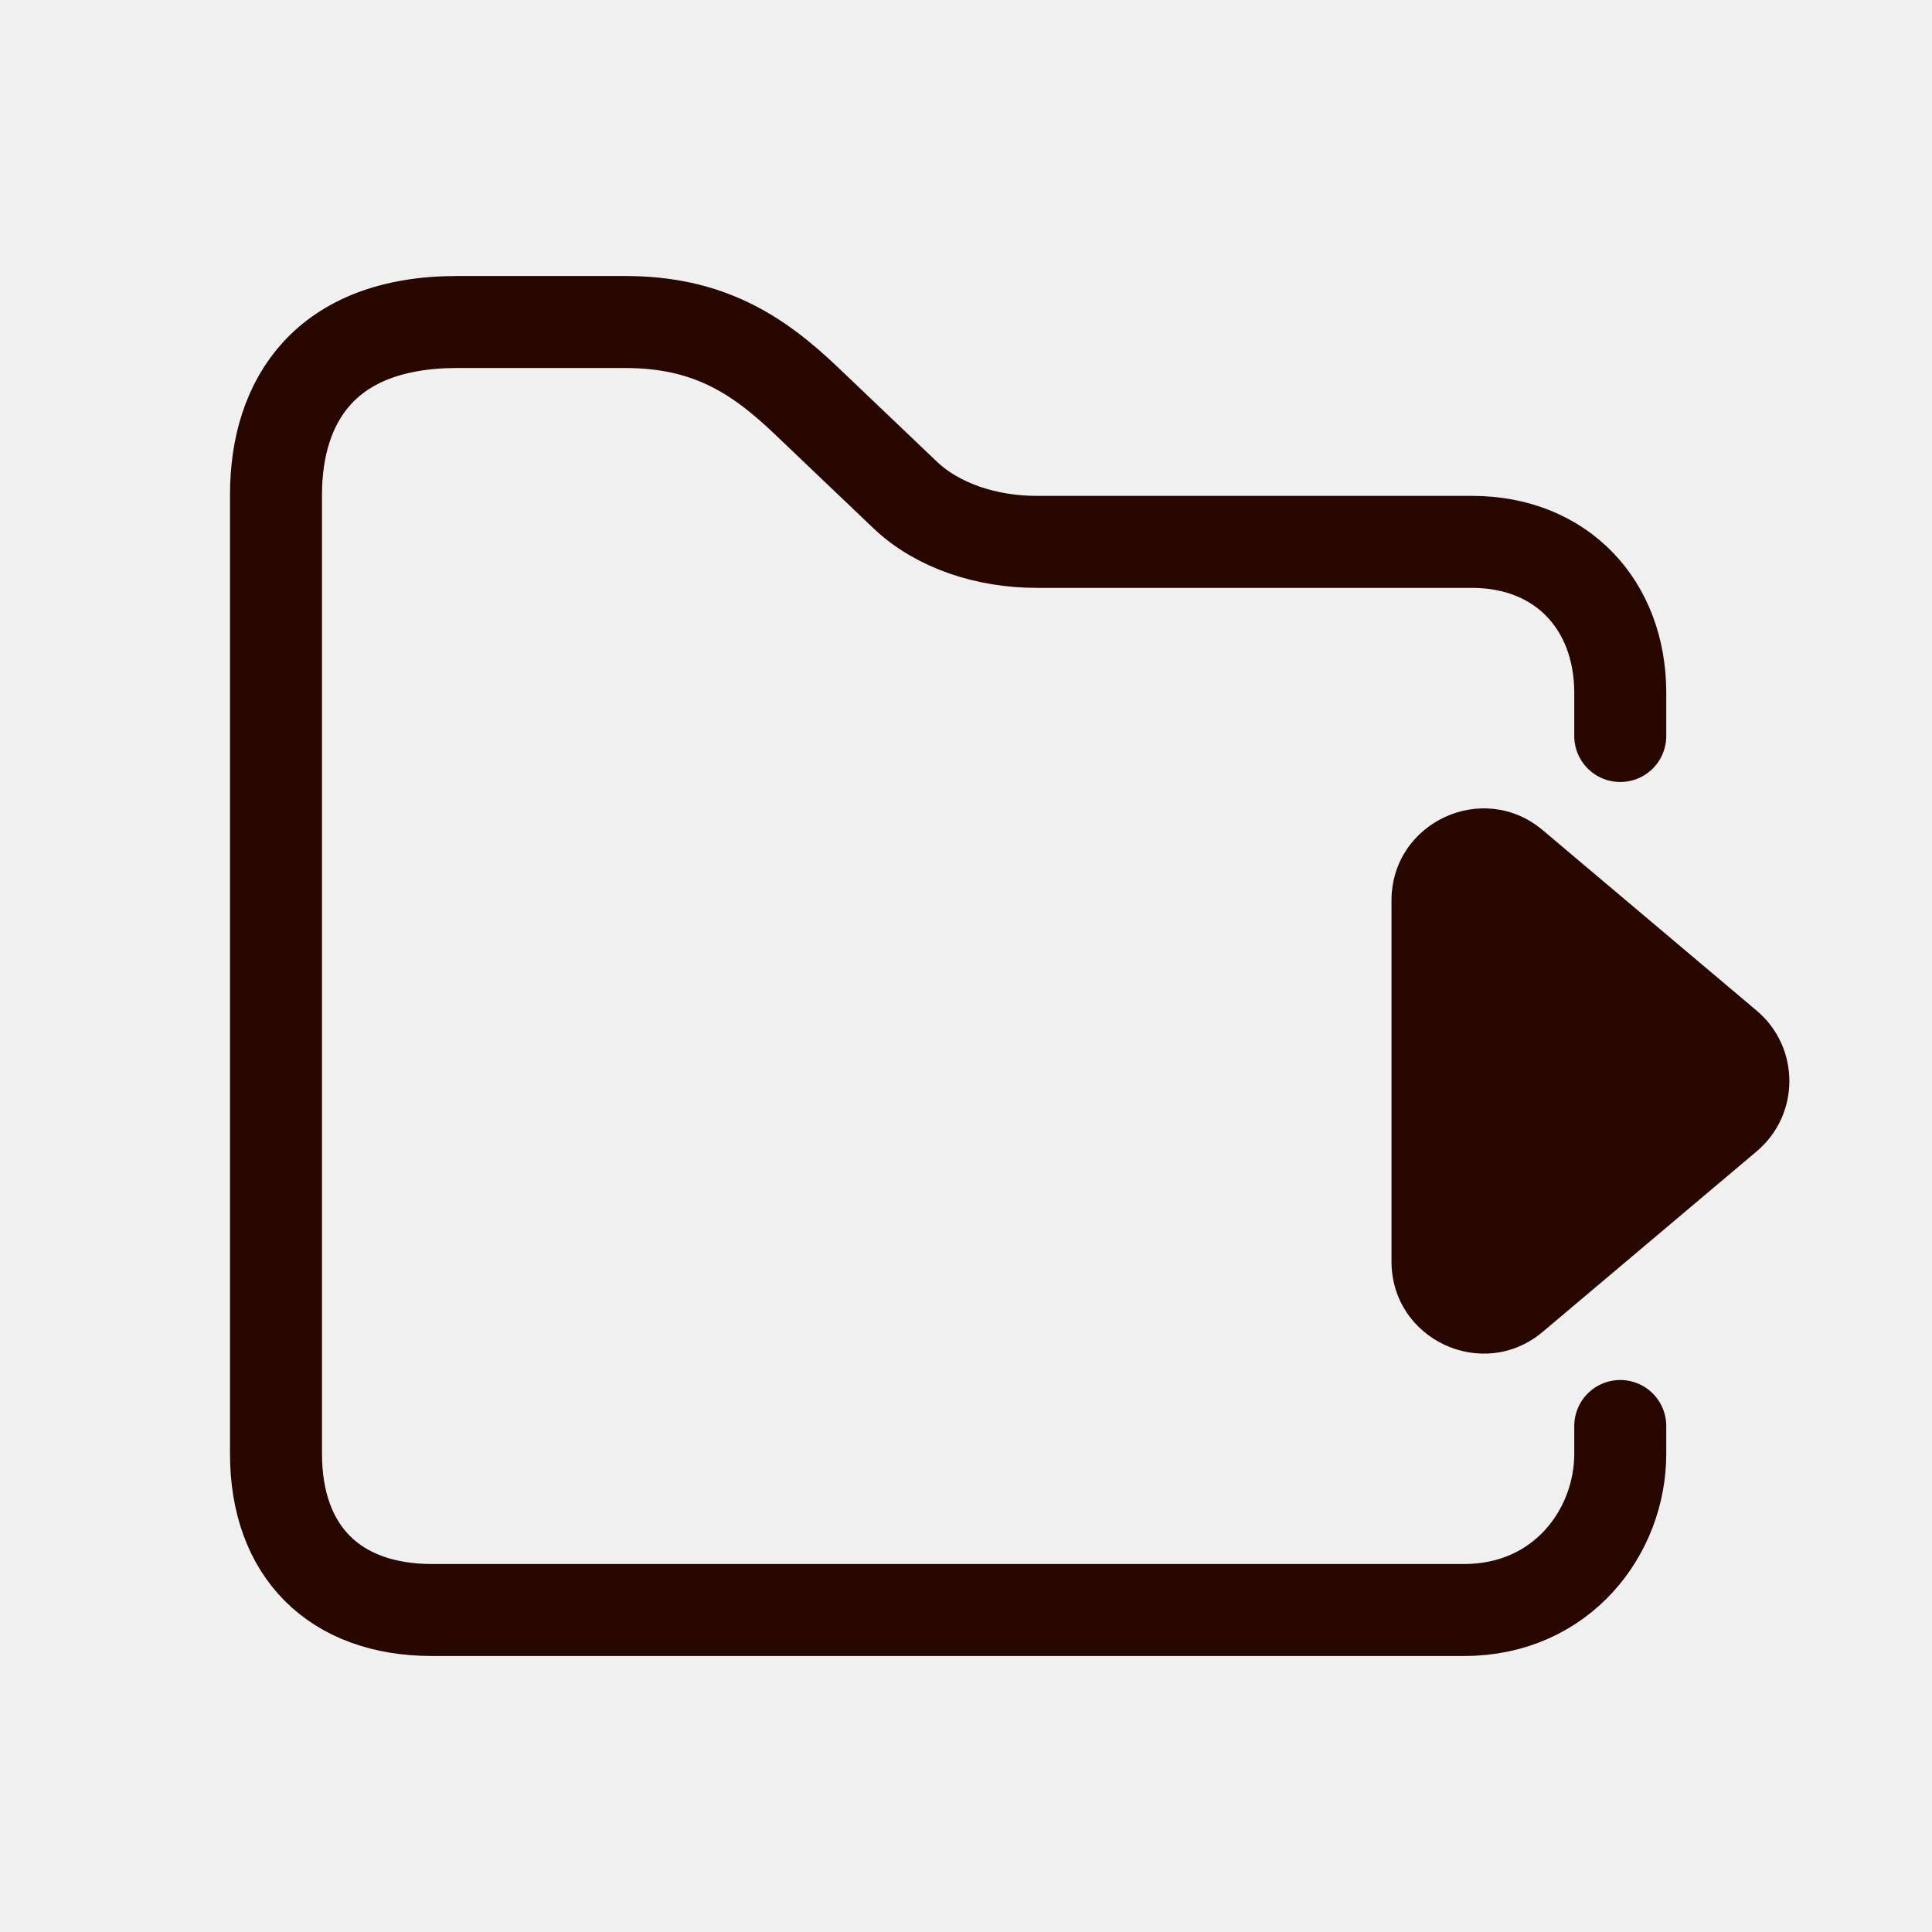
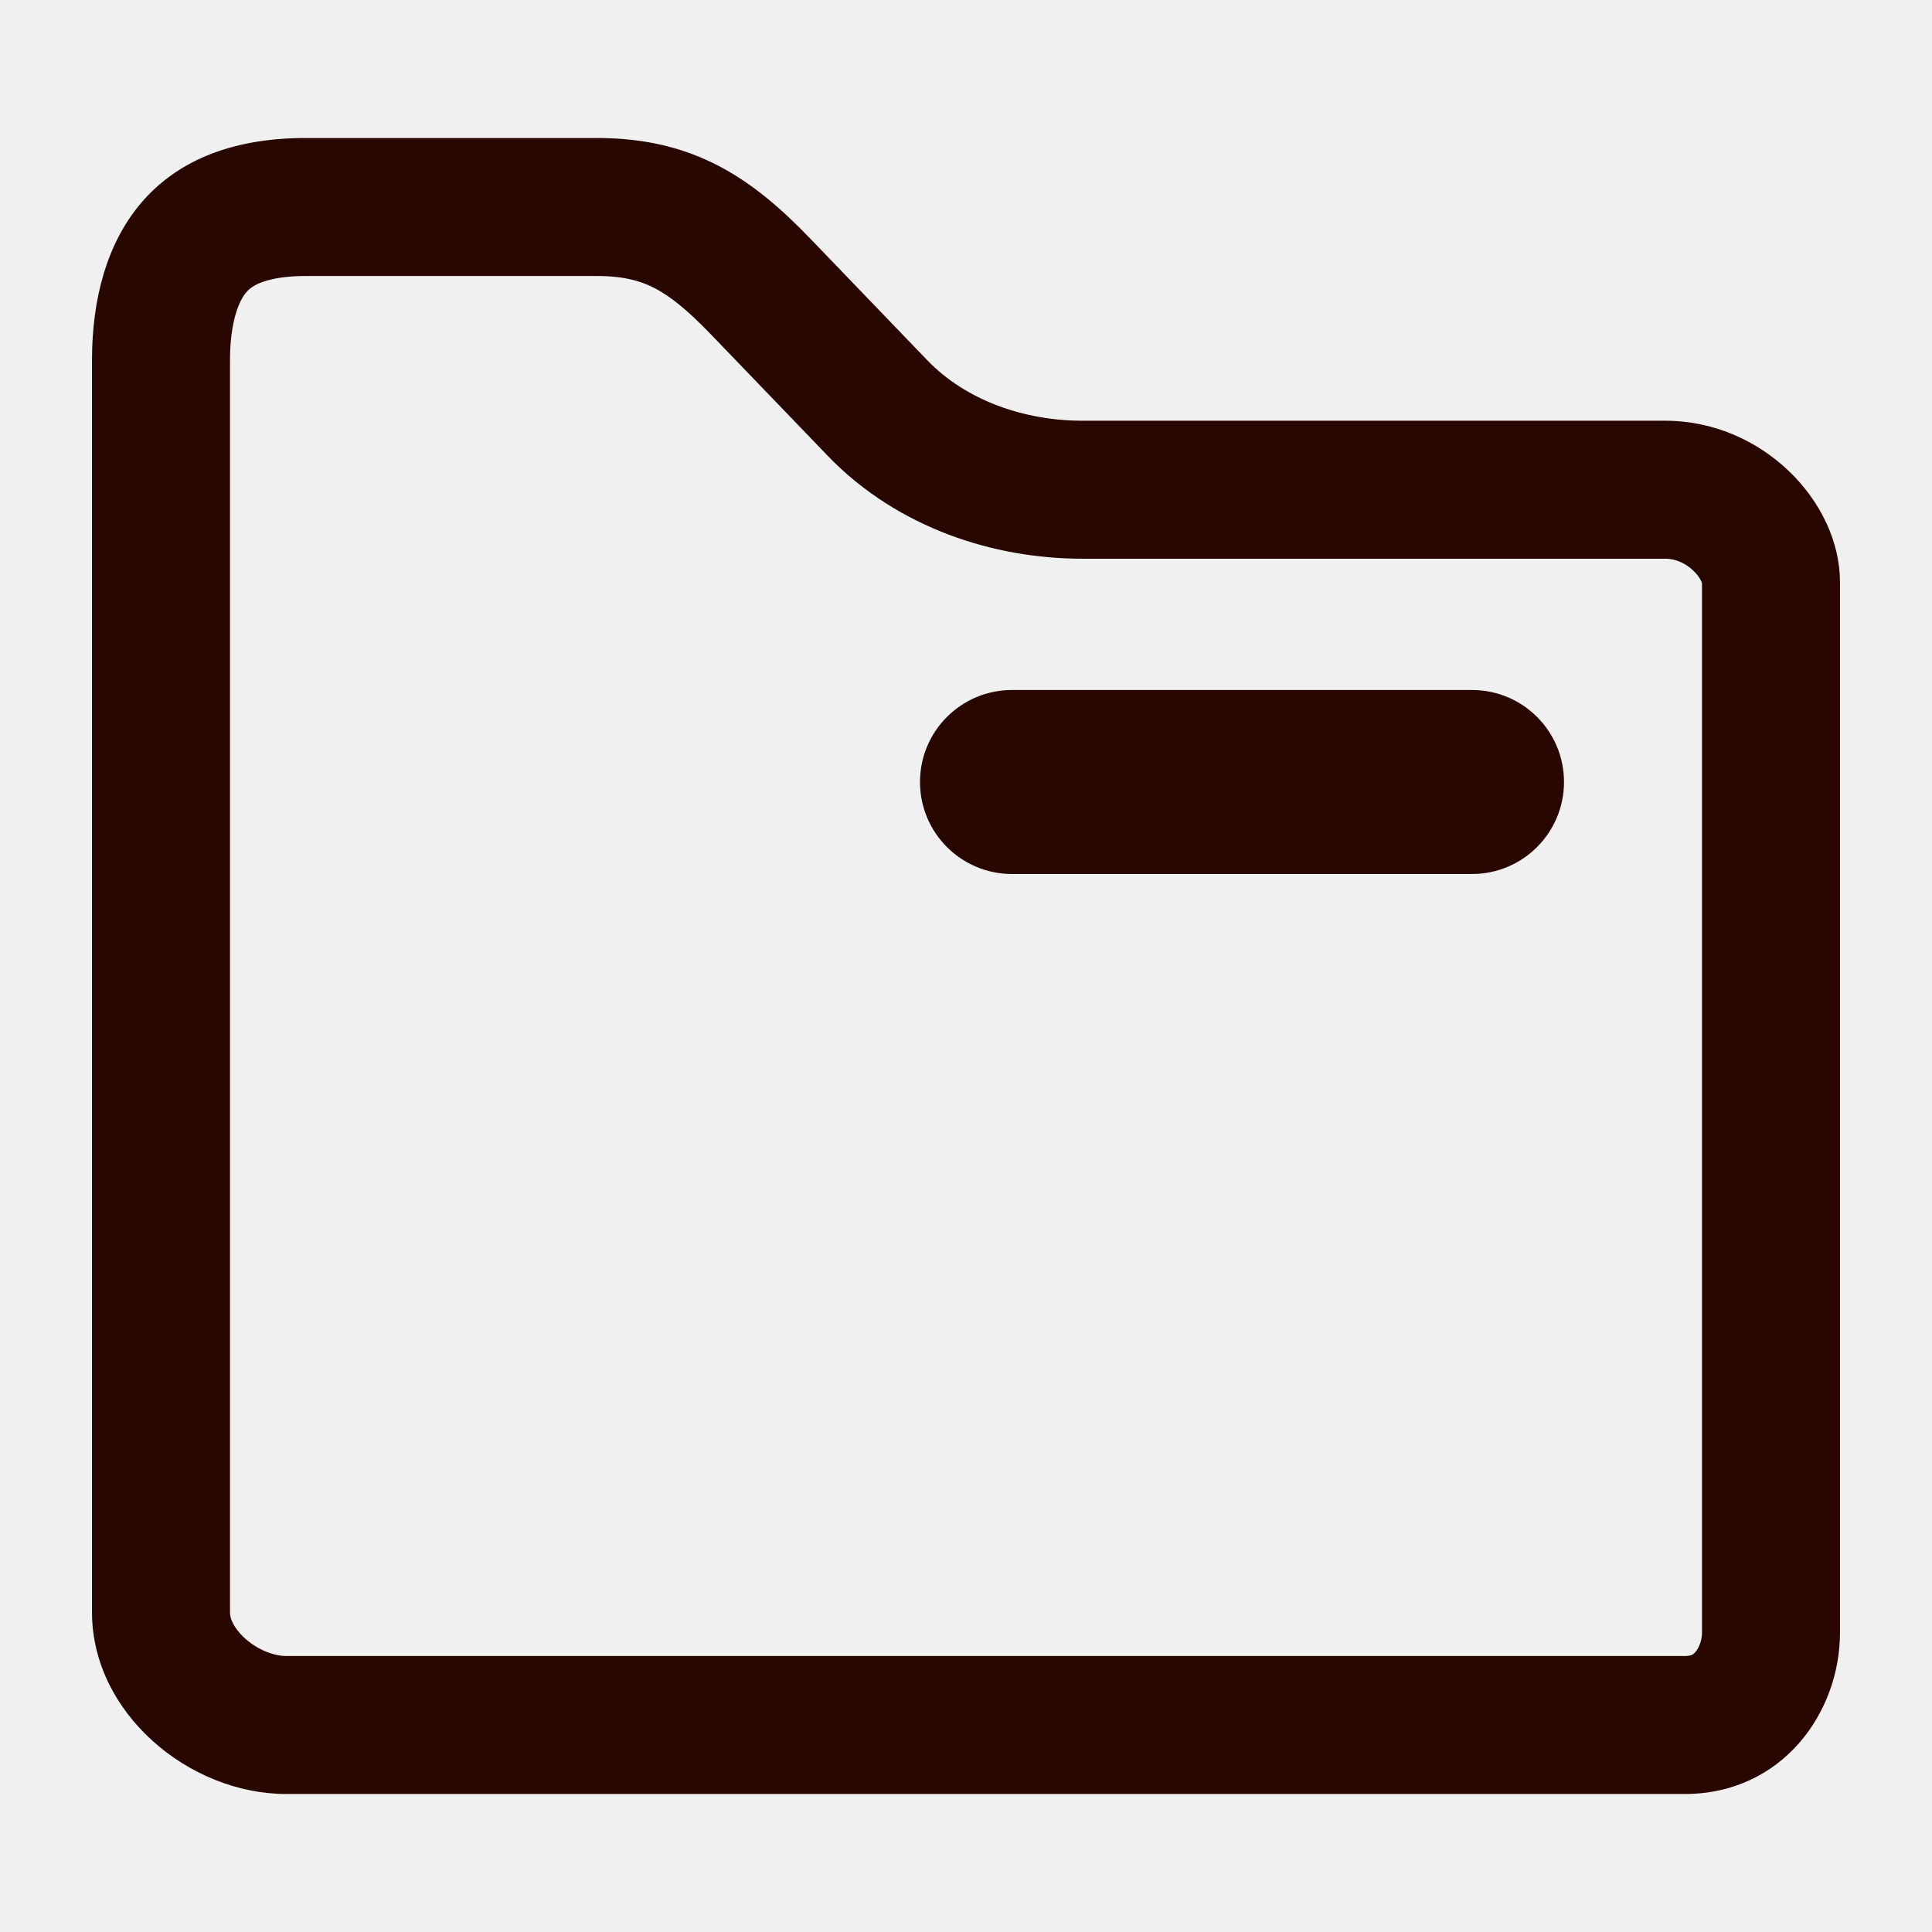
<svg xmlns="http://www.w3.org/2000/svg" width="42" height="42" viewBox="0 0 42 42" fill="none">
-   <path d="M35.223 31V31.606C35.223 33.303 33.95 35 31.83 35L9.392 35C7.272 35 6 33.727 6 31.606V10.756C6 8.707 7.074 7 9.939 7L13.585 7C15.376 7 16.45 7.683 17.524 8.707L19.673 10.756C20.389 11.439 21.463 11.78 22.537 11.78H32C33.95 11.78 35.223 13.156 35.223 15.061V16" stroke-width="2" stroke-linecap="round" stroke="#270700" />
-   <path d="M38.189 21.971C39.136 22.77 39.136 24.23 38.189 25.029L33.54 28.951C32.239 30.049 30.25 29.124 30.25 27.423L30.25 19.577C30.25 17.876 32.239 16.951 33.54 18.049L38.189 21.971Z" fill="#270700" />
+   <mask id="stroke0_176_72" fill="white">
+     <path d="M2 7.829C2 5.195 3.267 3 6.644 3H12.978C15.089 3 16.356 3.878 17.622 5.195L20.156 7.829C21 8.707 22.267 9.146 23.533 9.146H36.2C38.311 9.146 40 10.902 40 12.659V35.488C40 37.244 38.733 39 36.622 39H6.222C4.111 39 2 37.244 2 35.049V7.829Z" />
+   </mask>
+   <path d="M6.644 3C3.267 3 2 5.195 2 7.829V35.049C2 37.244 4.111 39 6.222 39H36.622C38.733 39 40 37.244 40 35.488V12.659C40 10.902 38.311 9.146 36.2 9.146H23.533C22.267 9.146 21 8.707 20.156 7.829L17.622 5.195C16.356 3.878 15.089 3 12.978 3H6.644Z" stroke-width="6" stroke="#270700" mask="url(#stroke0_176_72)" />
+   <rect x="20" y="15" width="14" height="4" rx="2" fill="#270700" />
</svg>
